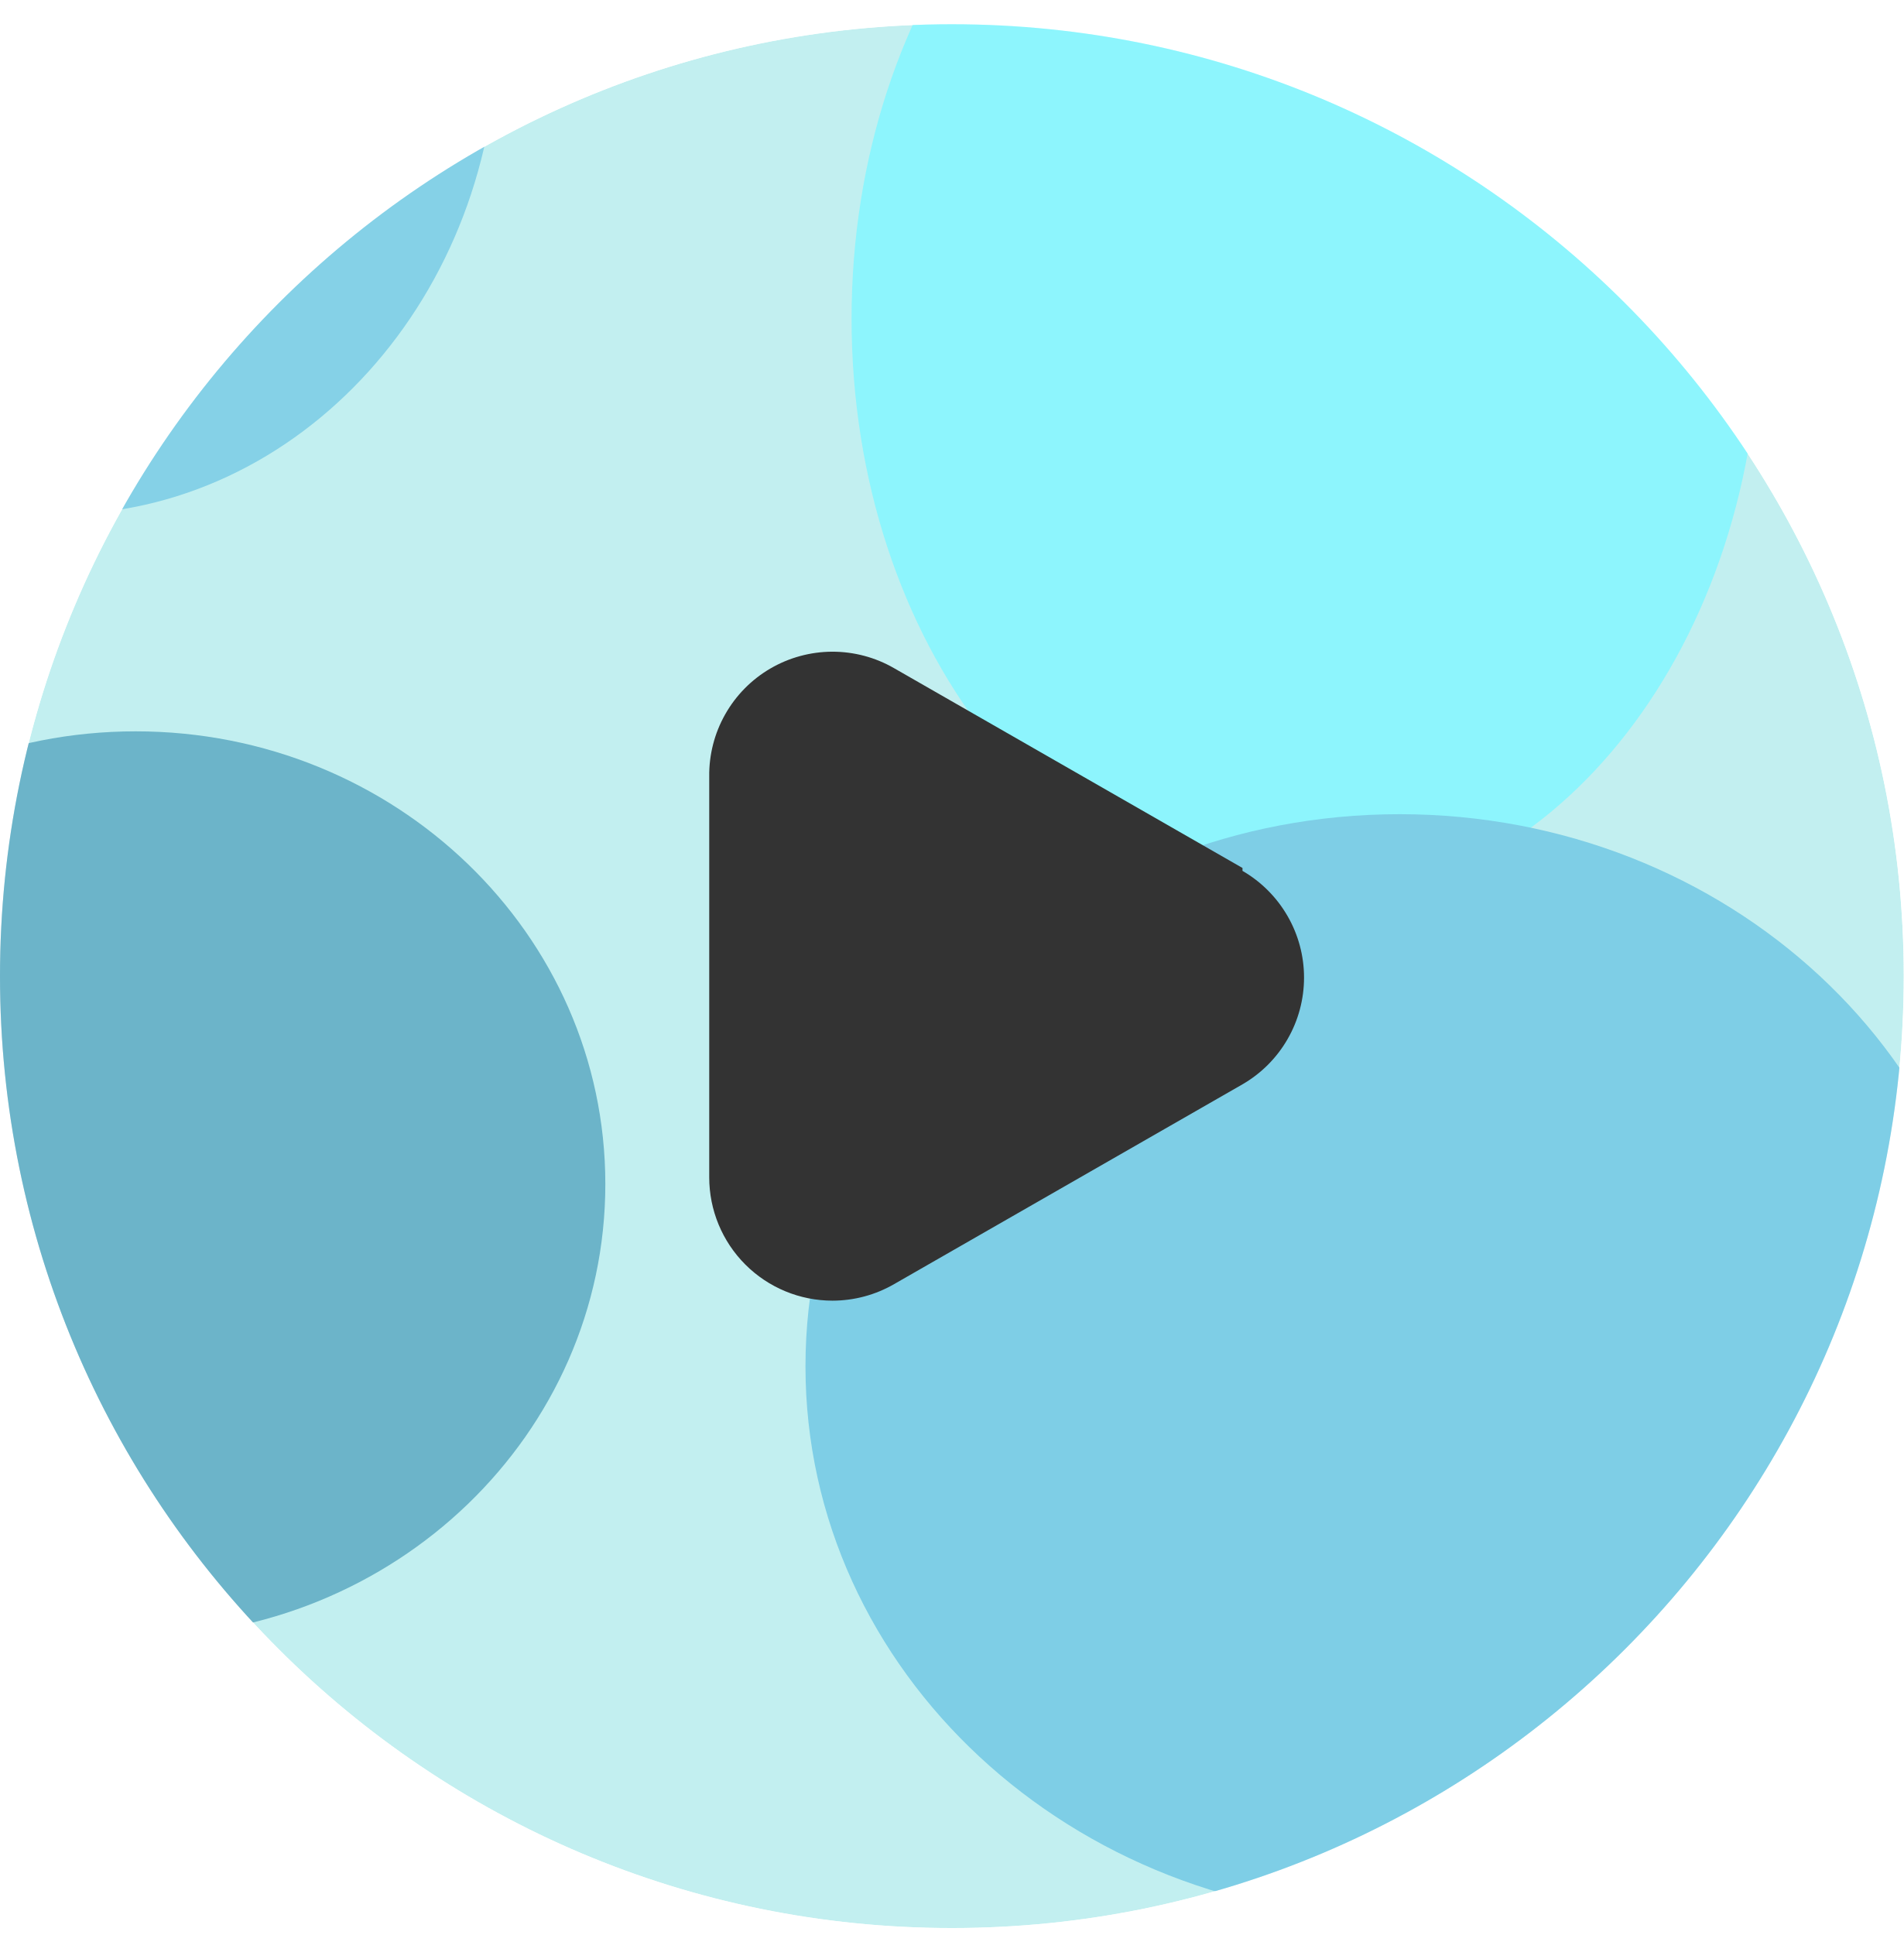
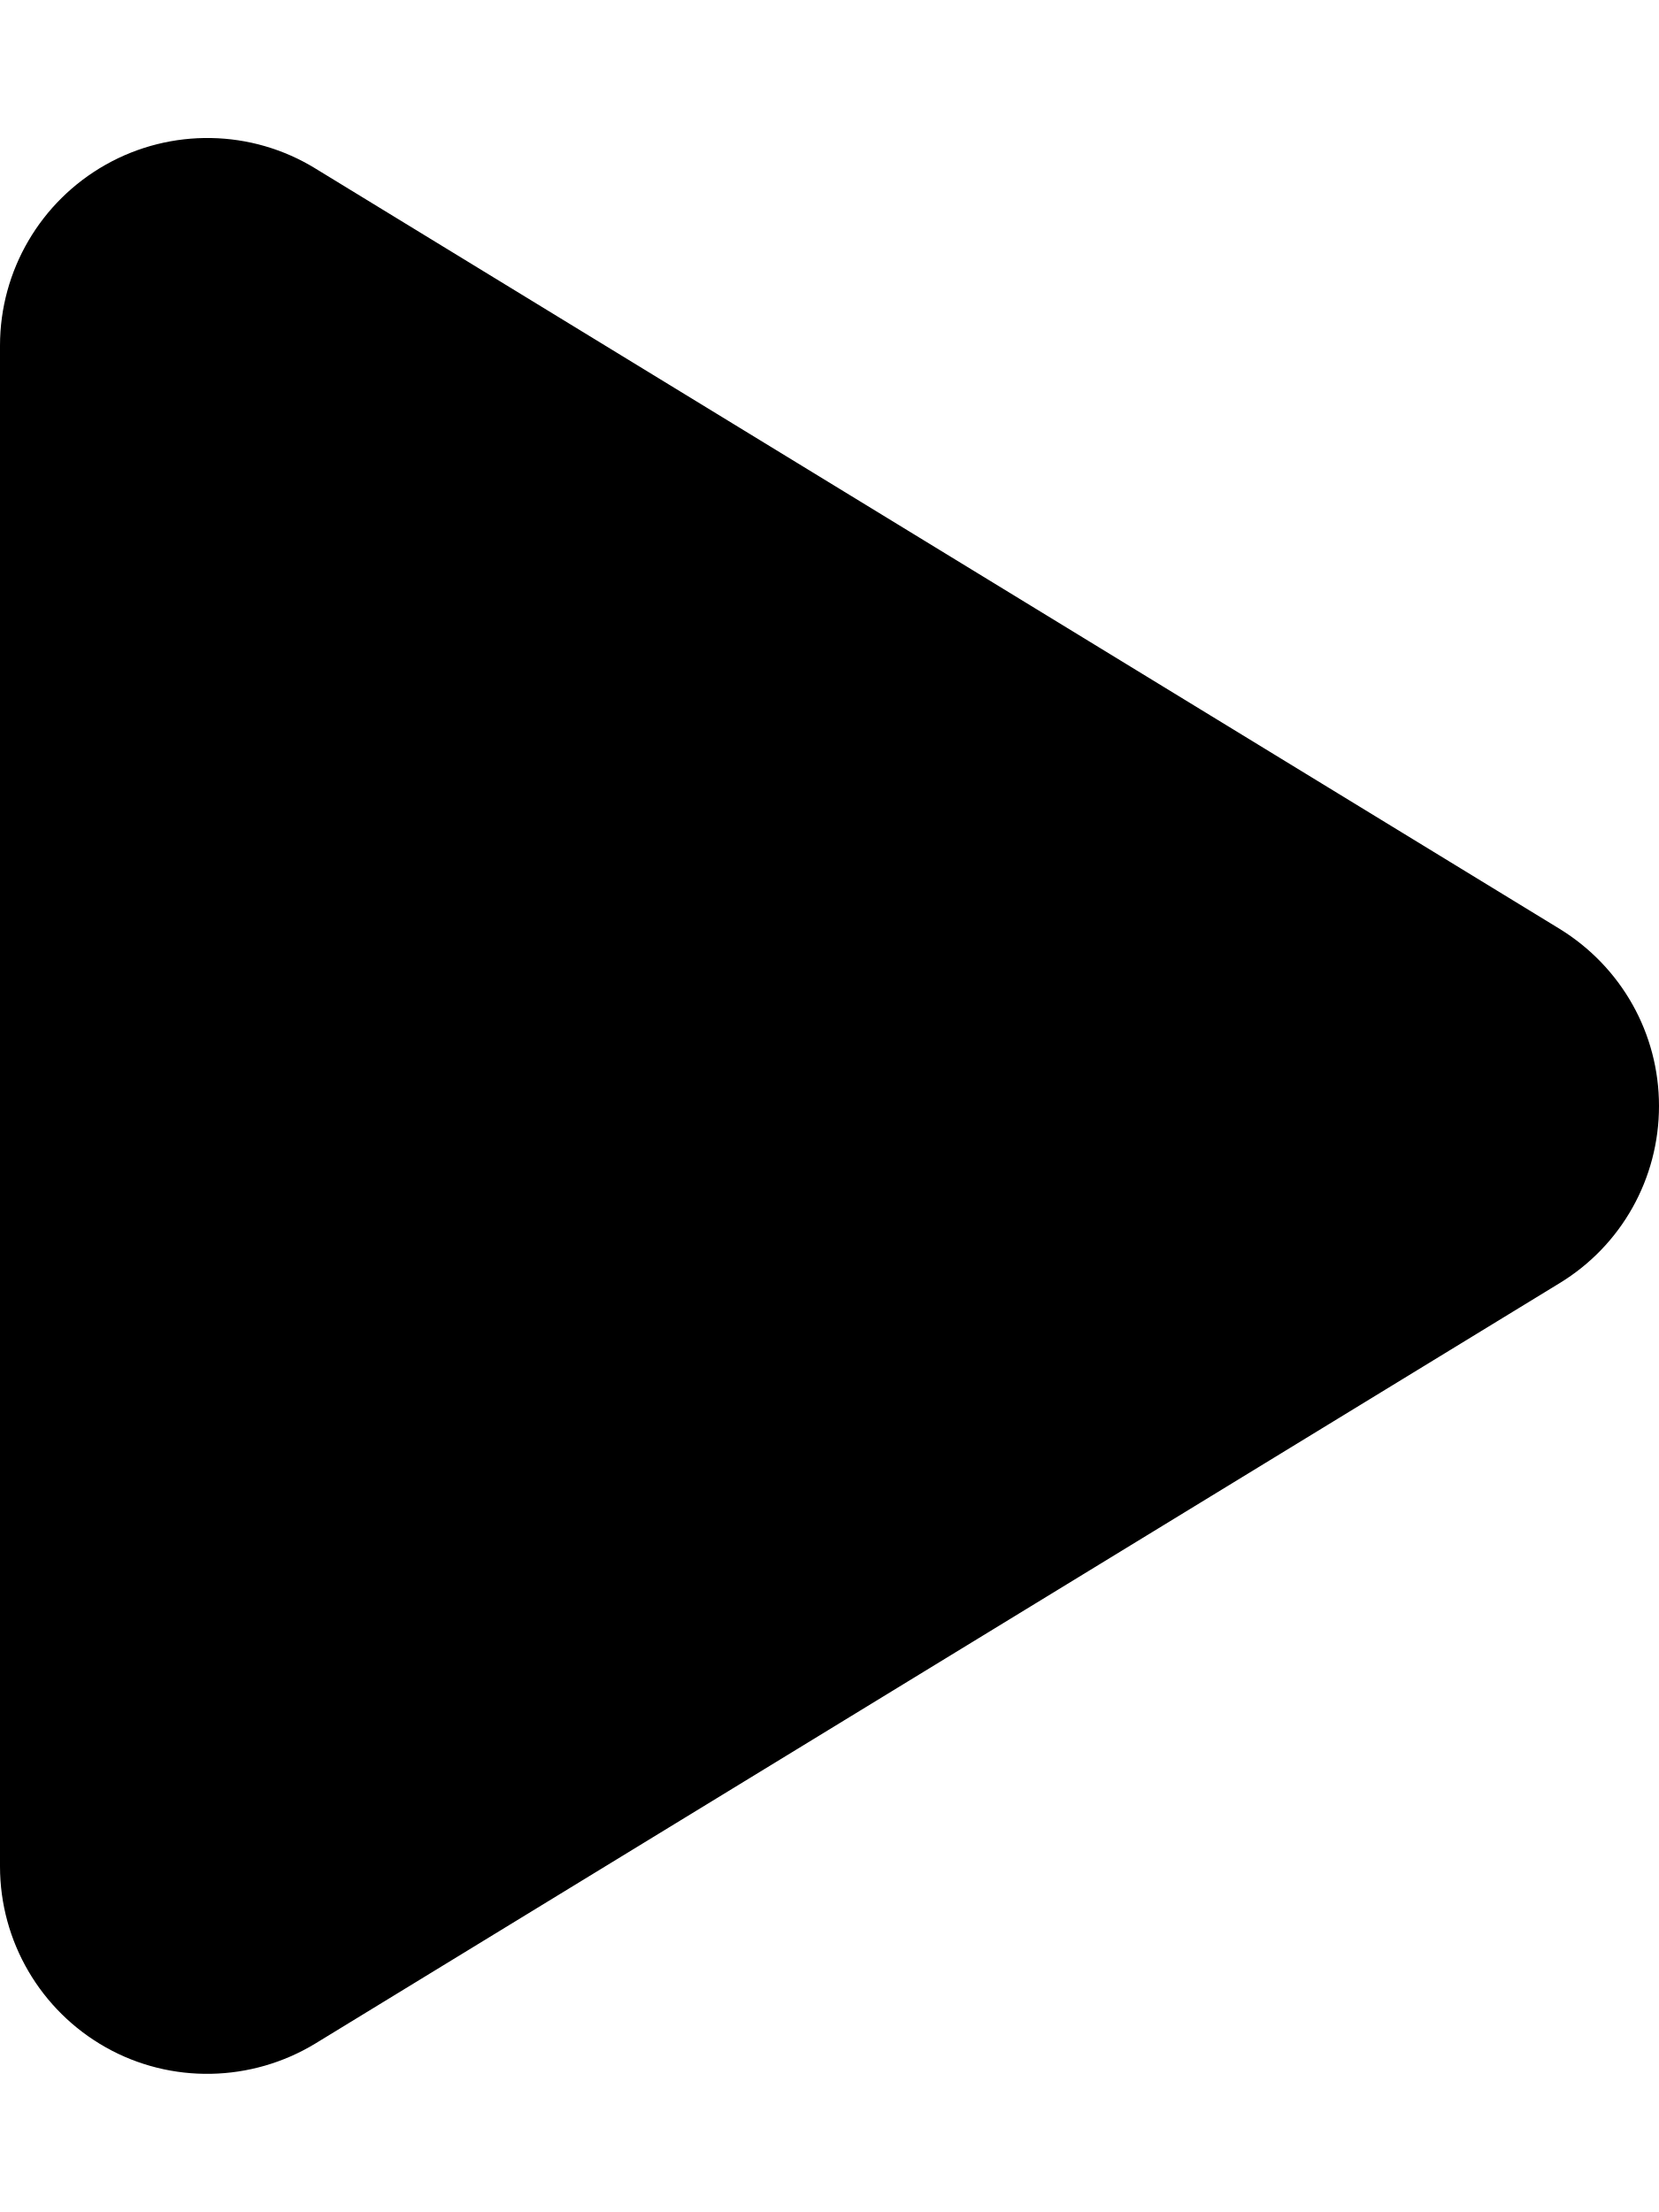
- <svg xmlns="http://www.w3.org/2000/svg" width="61" height="62" viewBox="0 0 61 62" fill="none">
-   <mask id="mask0_0_319" style="mask-type:alpha" maskUnits="userSpaceOnUse" x="0" y="0" width="61" height="62">
-     <circle cx="30.5" cy="31.277" r="30.5" fill="#65C4DF" />
-   </mask>
-   <g mask="url(#mask0_0_319)">
-     <circle cx="30.5" cy="31.277" r="30.5" fill="#BCF0EC" />
-     <ellipse cx="24.5" cy="25.277" rx="13.063" ry="17.238" fill="#BCF0EC" />
-     <ellipse cx="41.836" cy="10.213" rx="14.55" ry="18.775" fill="#70F8FF" />
-     <ellipse cx="1.8" cy="0.834" rx="14.153" ry="15.657" fill="#65C4DF" />
-     <ellipse cx="4.347" cy="37.938" rx="15.049" ry="14.505" fill="#419BB5" />
-     <ellipse cx="44.846" cy="43.779" rx="19.037" ry="17.691" fill="#5BC0DE" />
-     <g filter="url(#filter0_b_0_319)">
-       <circle cx="30.5" cy="31.277" r="30.5" fill="#CEEDF6" fill-opacity="0.3" />
-     </g>
-   </g>
-   <path d="M28.651 21.411L39.812 27.811V27.904C40.411 28.251 40.909 28.75 41.255 29.35C41.602 29.95 41.784 30.631 41.784 31.323C41.784 32.016 41.602 32.697 41.255 33.297C40.909 33.898 40.411 34.396 39.812 34.743L28.651 41.144C28.051 41.491 27.37 41.674 26.676 41.675C25.628 41.675 24.623 41.259 23.882 40.518C23.141 39.777 22.725 38.772 22.725 37.724V24.877C22.717 24.18 22.894 23.493 23.238 22.886C23.581 22.279 24.079 21.774 24.681 21.422C25.283 21.07 25.968 20.884 26.665 20.881C27.362 20.88 28.048 21.062 28.651 21.411Z" fill="#333333" />
-   <defs>
-     <filter id="filter0_b_0_319" x="-19.6" y="-18.823" width="100.2" height="100.2" filterUnits="userSpaceOnUse" color-interpolation-filters="sRGB">
-       <feFlood flood-opacity="0" result="BackgroundImageFix" />
-       <feGaussianBlur in="BackgroundImageFix" stdDeviation="9.8" />
-       <feComposite in2="SourceAlpha" operator="in" result="effect1_backgroundBlur_0_319" />
-       <feBlend mode="normal" in="SourceGraphic" in2="effect1_backgroundBlur_0_319" result="shape" />
-     </filter>
-   </defs>
+ <svg xmlns="http://www.w3.org/2000/svg" viewBox="0 0 384 512">
+   <path d="M73 39c-14.8-9.1-33.4-9.4-48.5-.9S0 62.6 0 80V432c0 17.4 9.4 33.4 24.5 41.9s33.7 8.1 48.5-.9L361 297c14.3-8.7 23-24.2 23-41s-8.7-32.2-23-41L73 39z" />
</svg>
